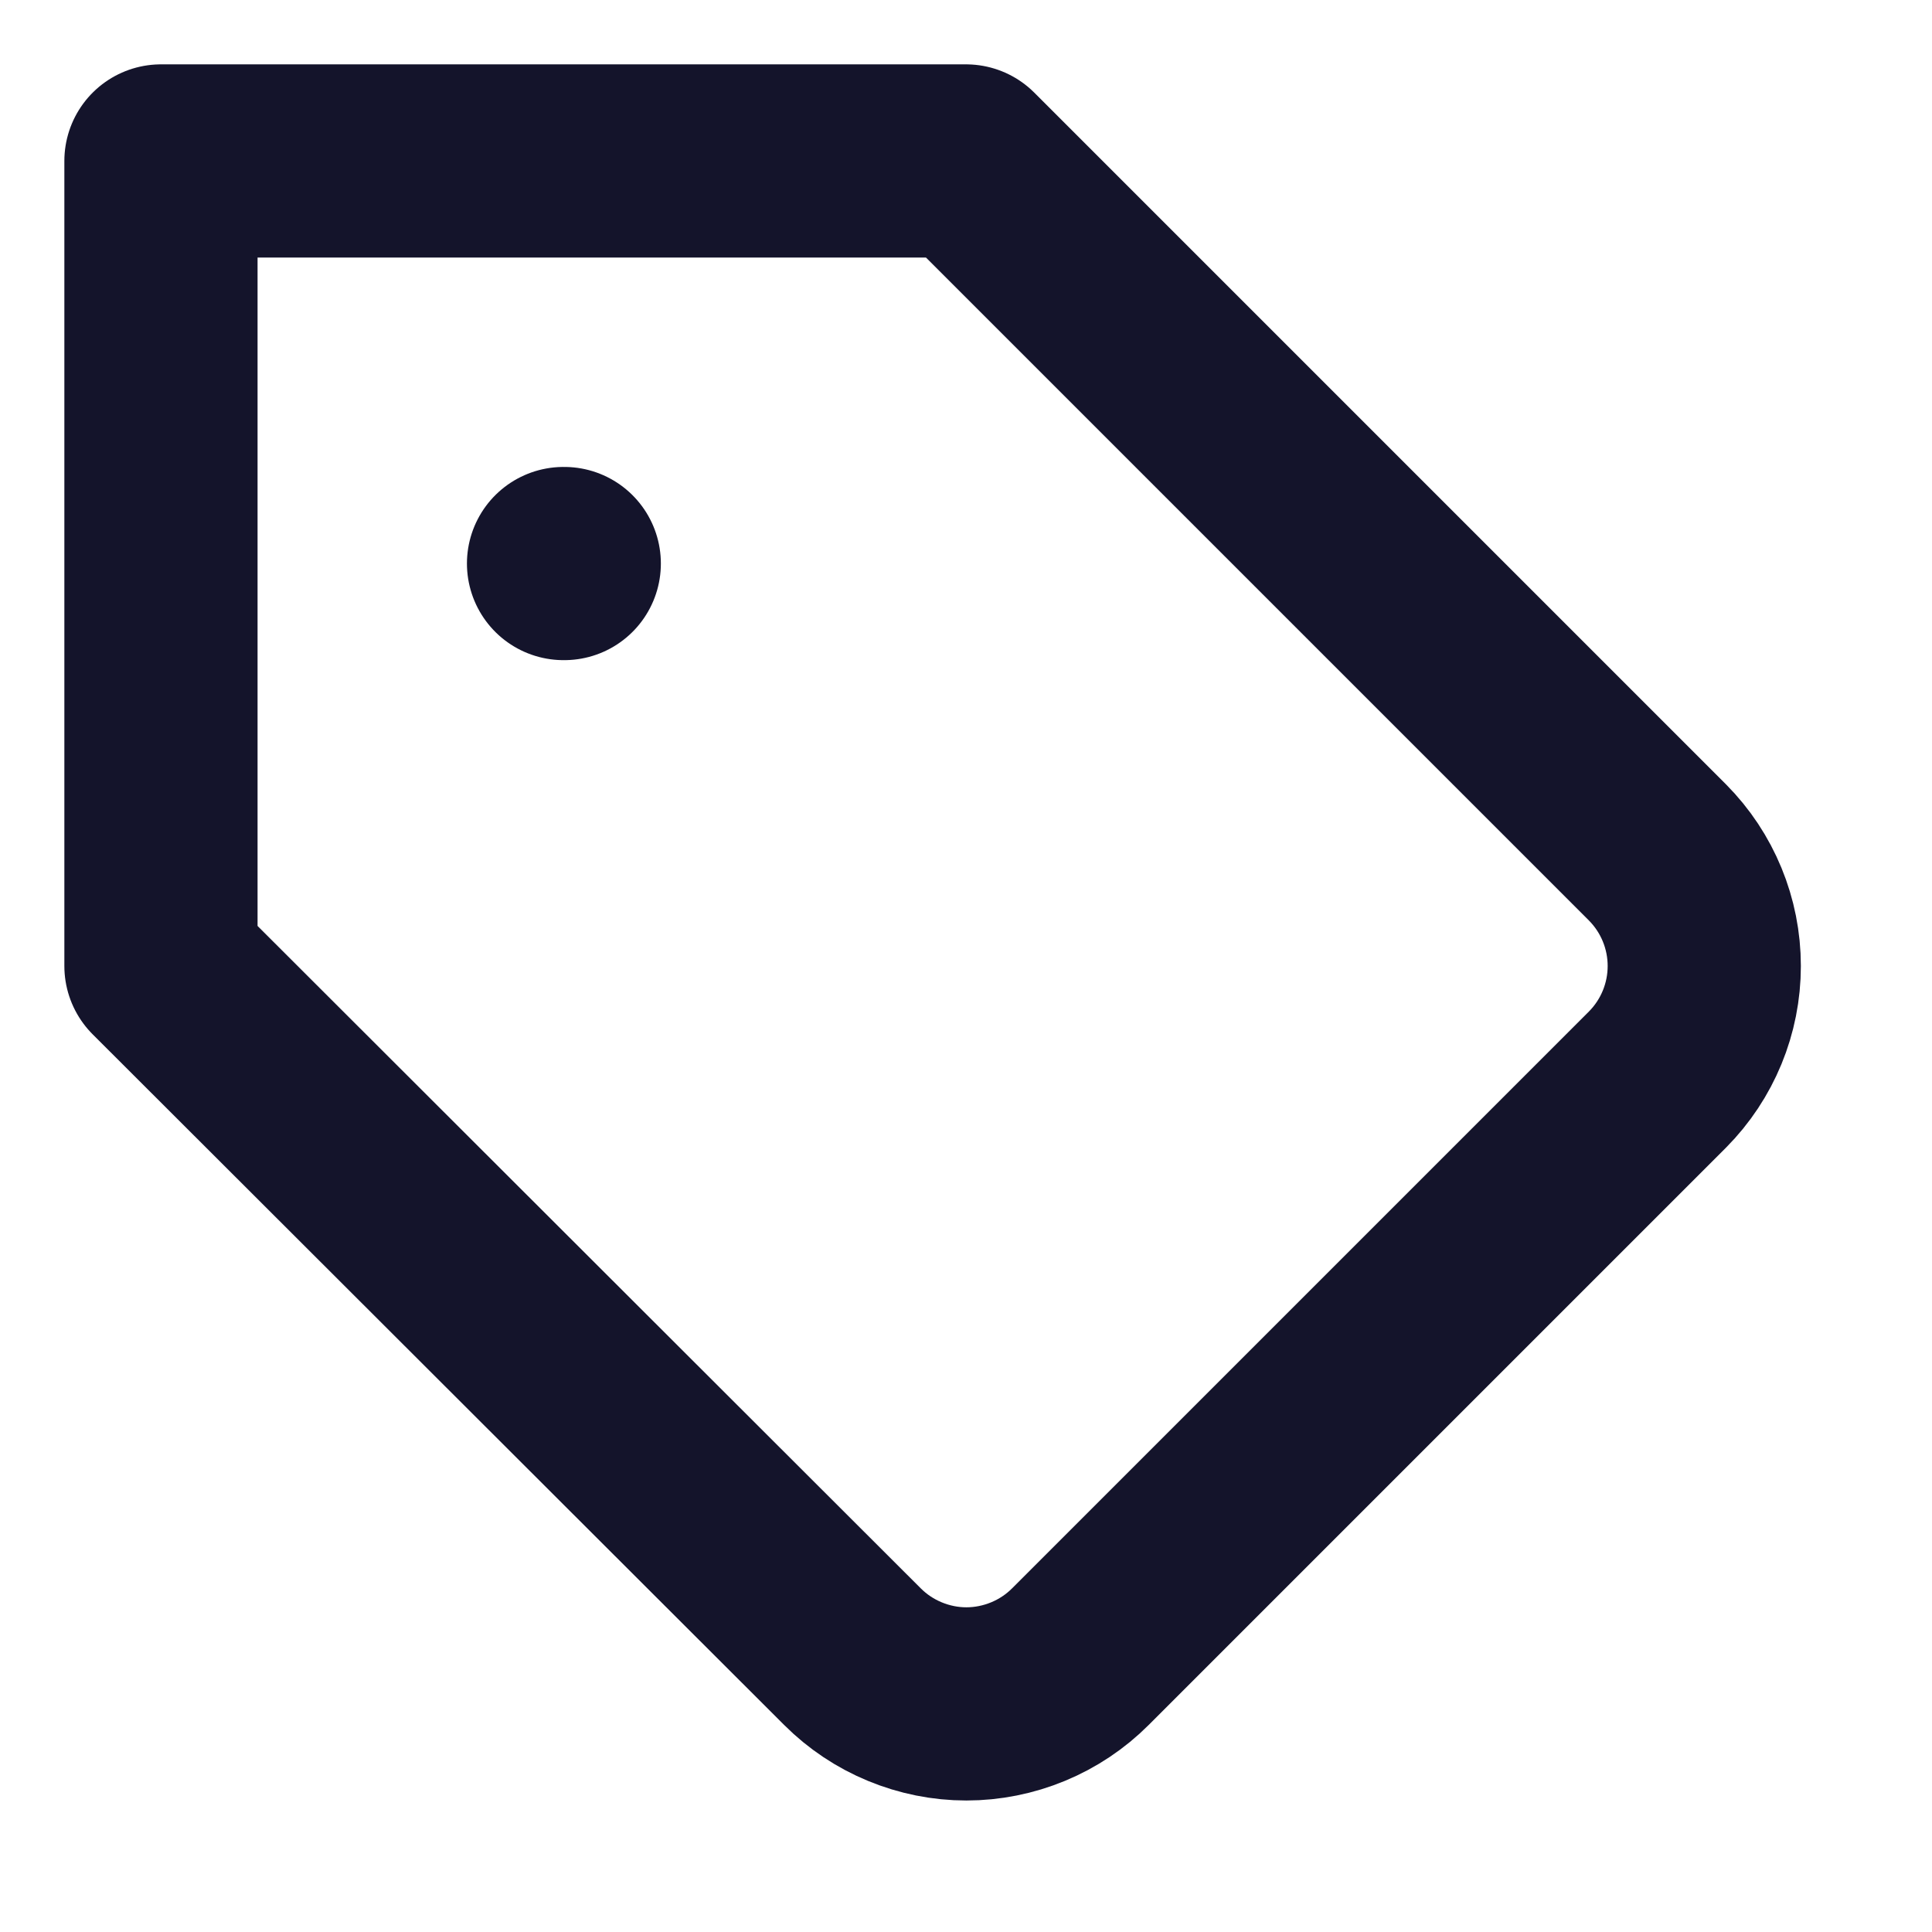
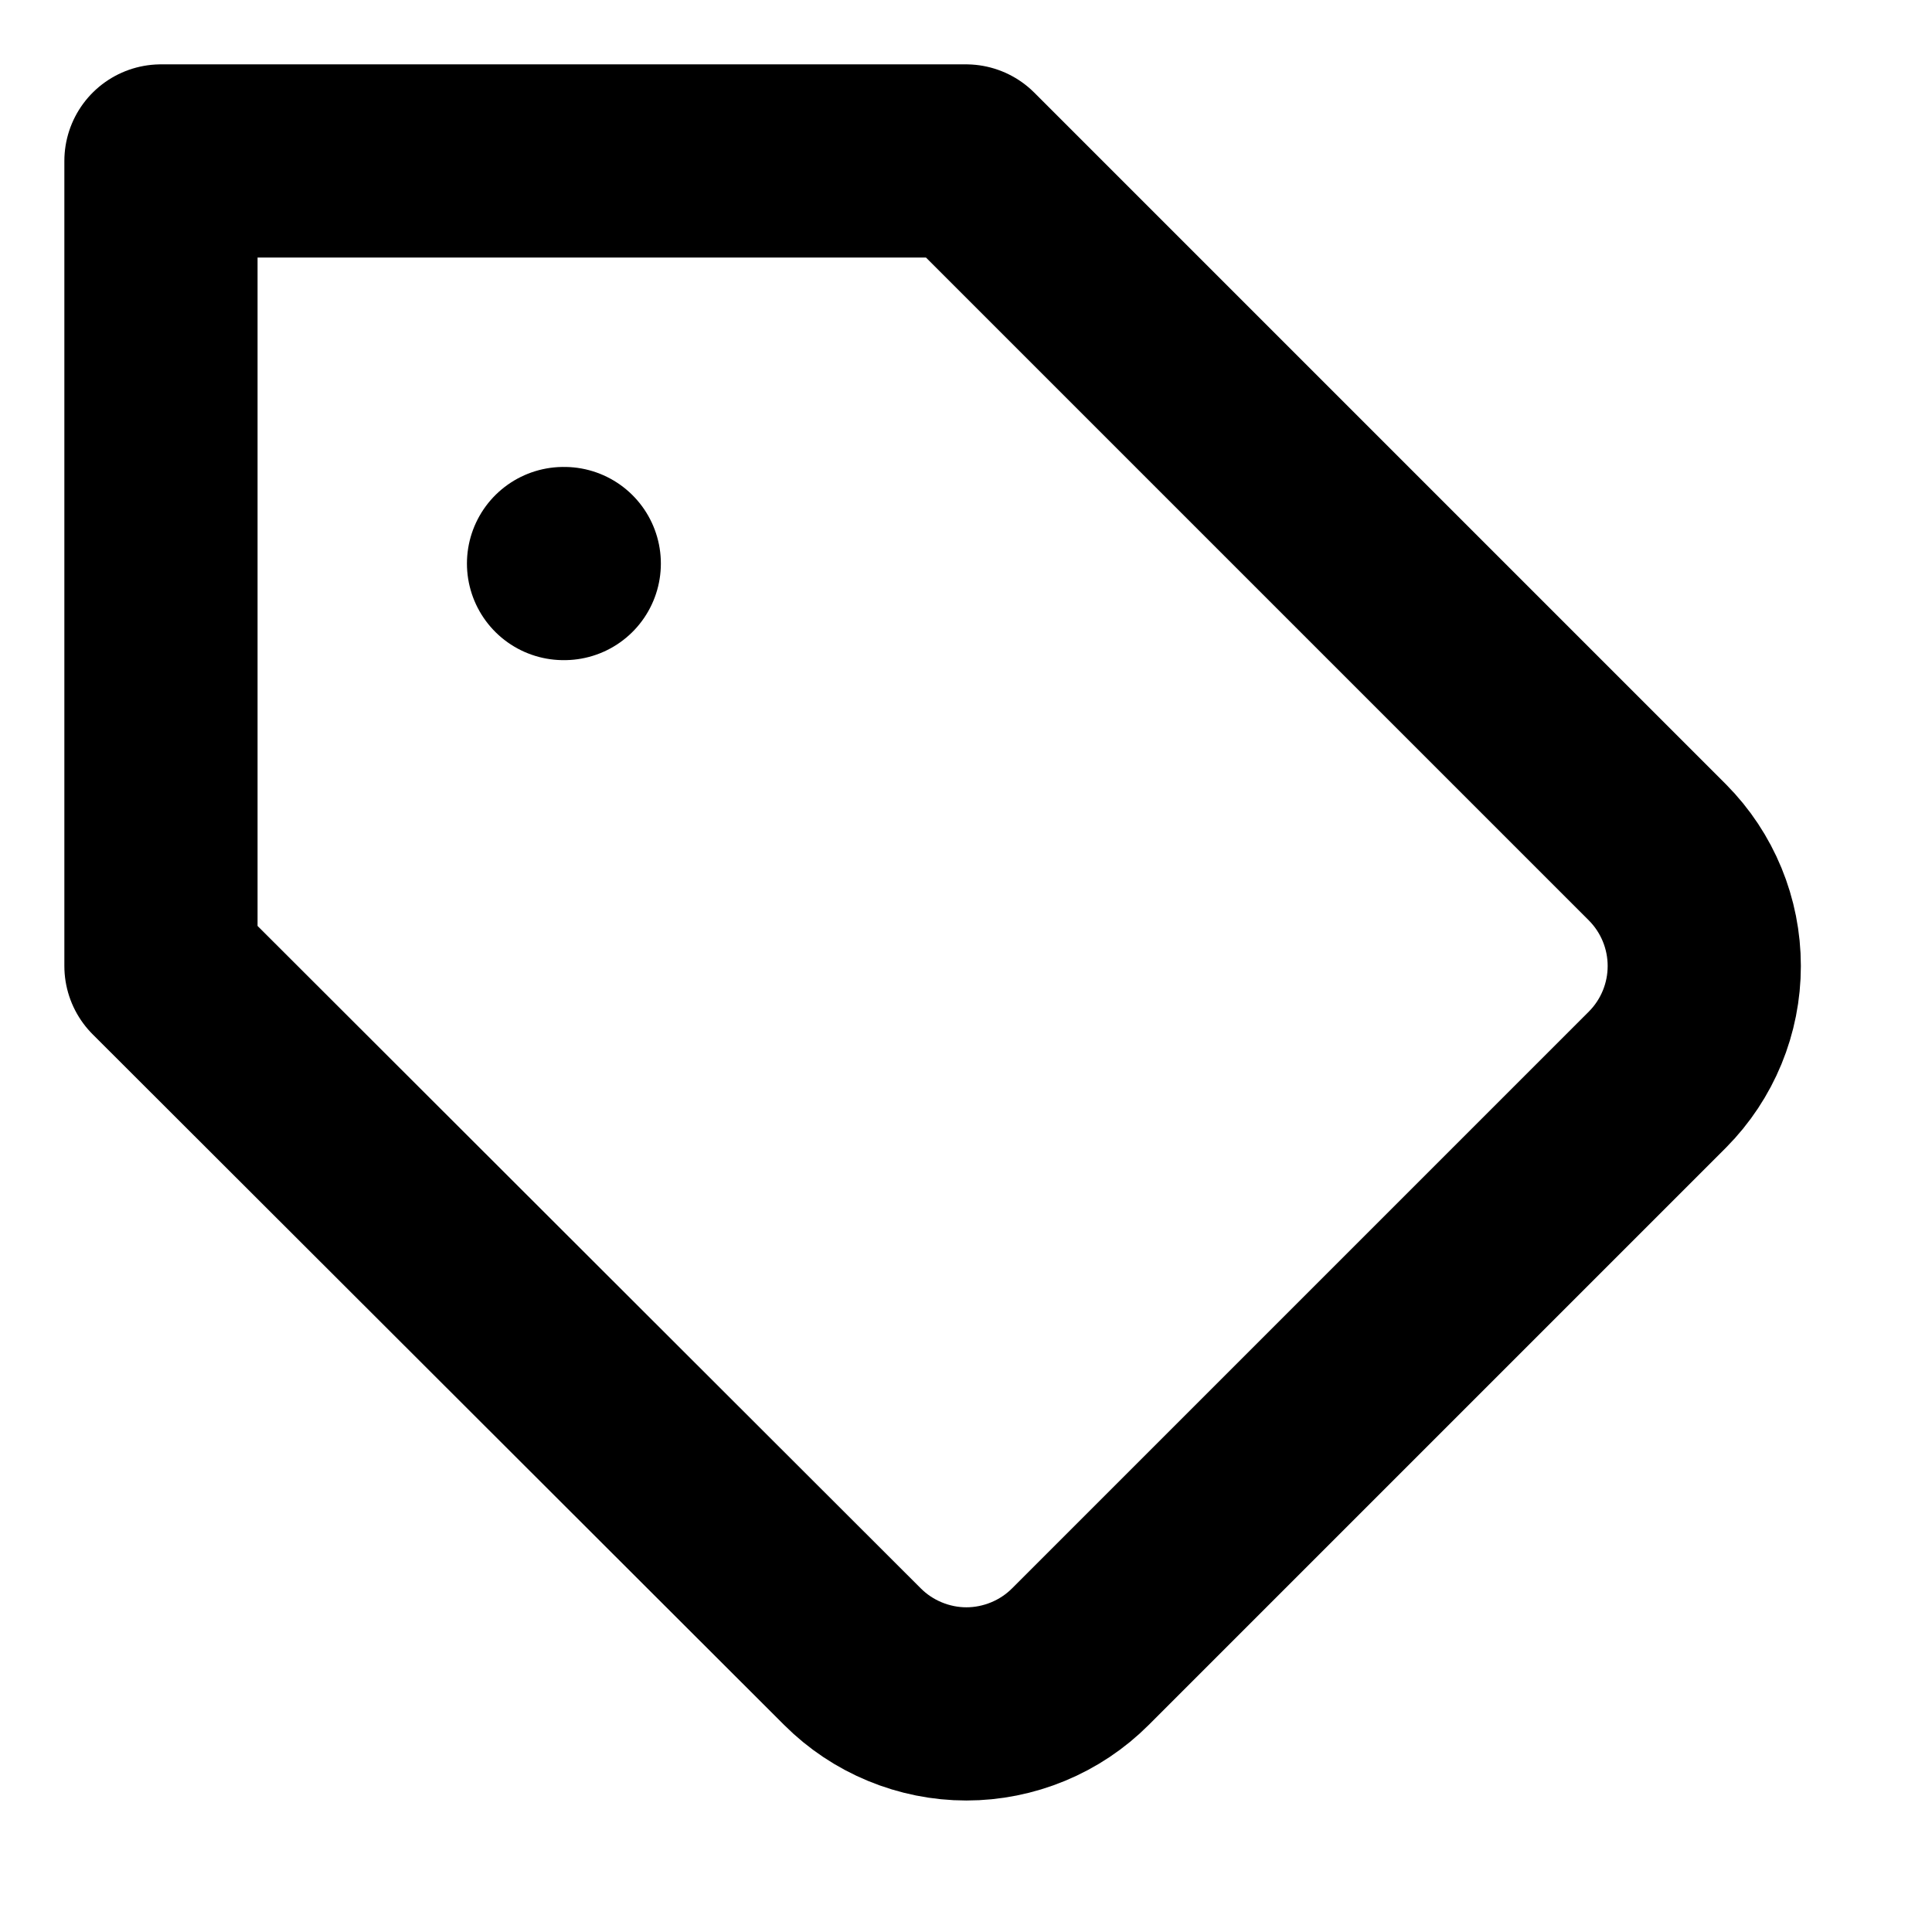
- <svg xmlns="http://www.w3.org/2000/svg" width="16" height="16" viewBox="0 0 16 16" fill="none">
-   <path d="M4.667 4.667H4.673M13.727 8.94L8.947 13.72C8.823 13.844 8.676 13.942 8.514 14.009C8.352 14.076 8.178 14.111 8.003 14.111C7.828 14.111 7.655 14.076 7.493 14.009C7.331 13.942 7.184 13.844 7.06 13.72L1.333 8V1.333H8L13.727 7.06C13.975 7.31 14.114 7.648 14.114 8C14.114 8.352 13.975 8.69 13.727 8.94Z" stroke="#14142B" stroke-width="1.6" stroke-linecap="round" stroke-linejoin="round" />
+ <svg xmlns="http://www.w3.org/2000/svg" width="current" height="current" viewBox="0 0 16 16" fill="none">
+   <path d="M4.667 4.667H4.673M13.727 8.94L8.947 13.72C8.823 13.844 8.676 13.942 8.514 14.009C8.352 14.076 8.178 14.111 8.003 14.111C7.828 14.111 7.655 14.076 7.493 14.009C7.331 13.942 7.184 13.844 7.06 13.72L1.333 8V1.333H8L13.727 7.06C13.975 7.31 14.114 7.648 14.114 8C14.114 8.352 13.975 8.69 13.727 8.94Z" stroke="currentColor" stroke-width="1.6" stroke-linecap="round" stroke-linejoin="round" />
</svg>
